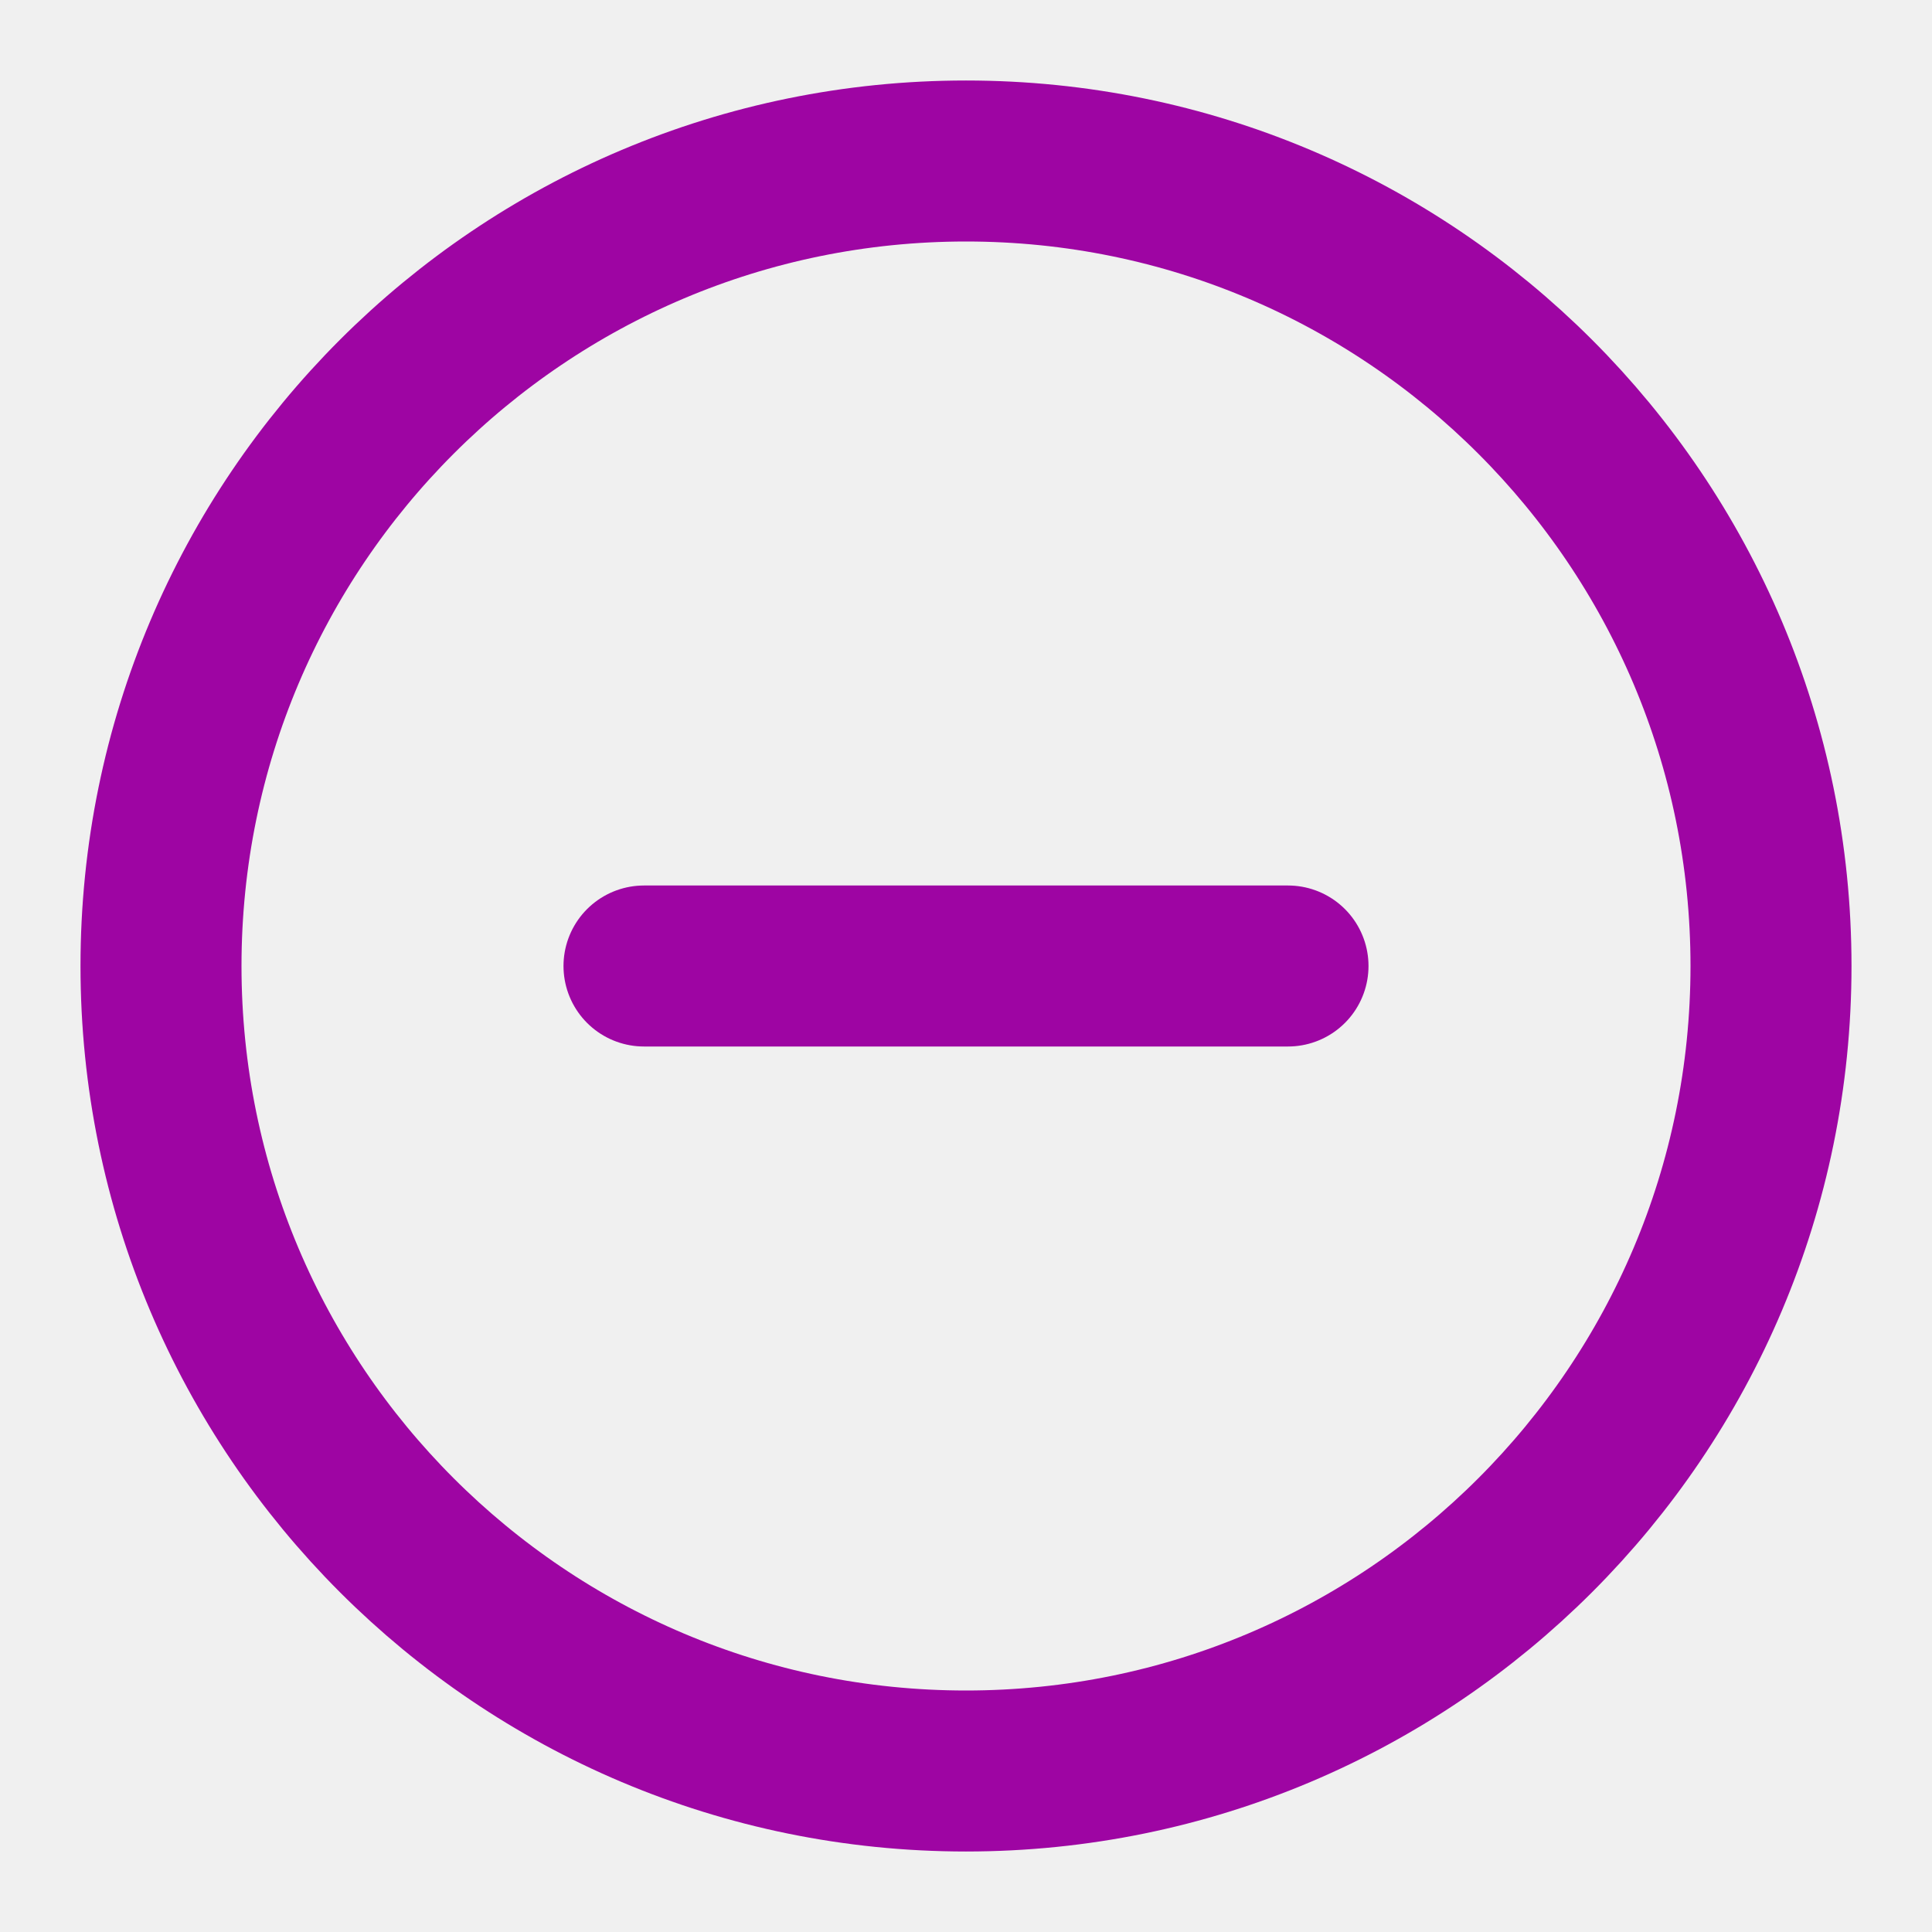
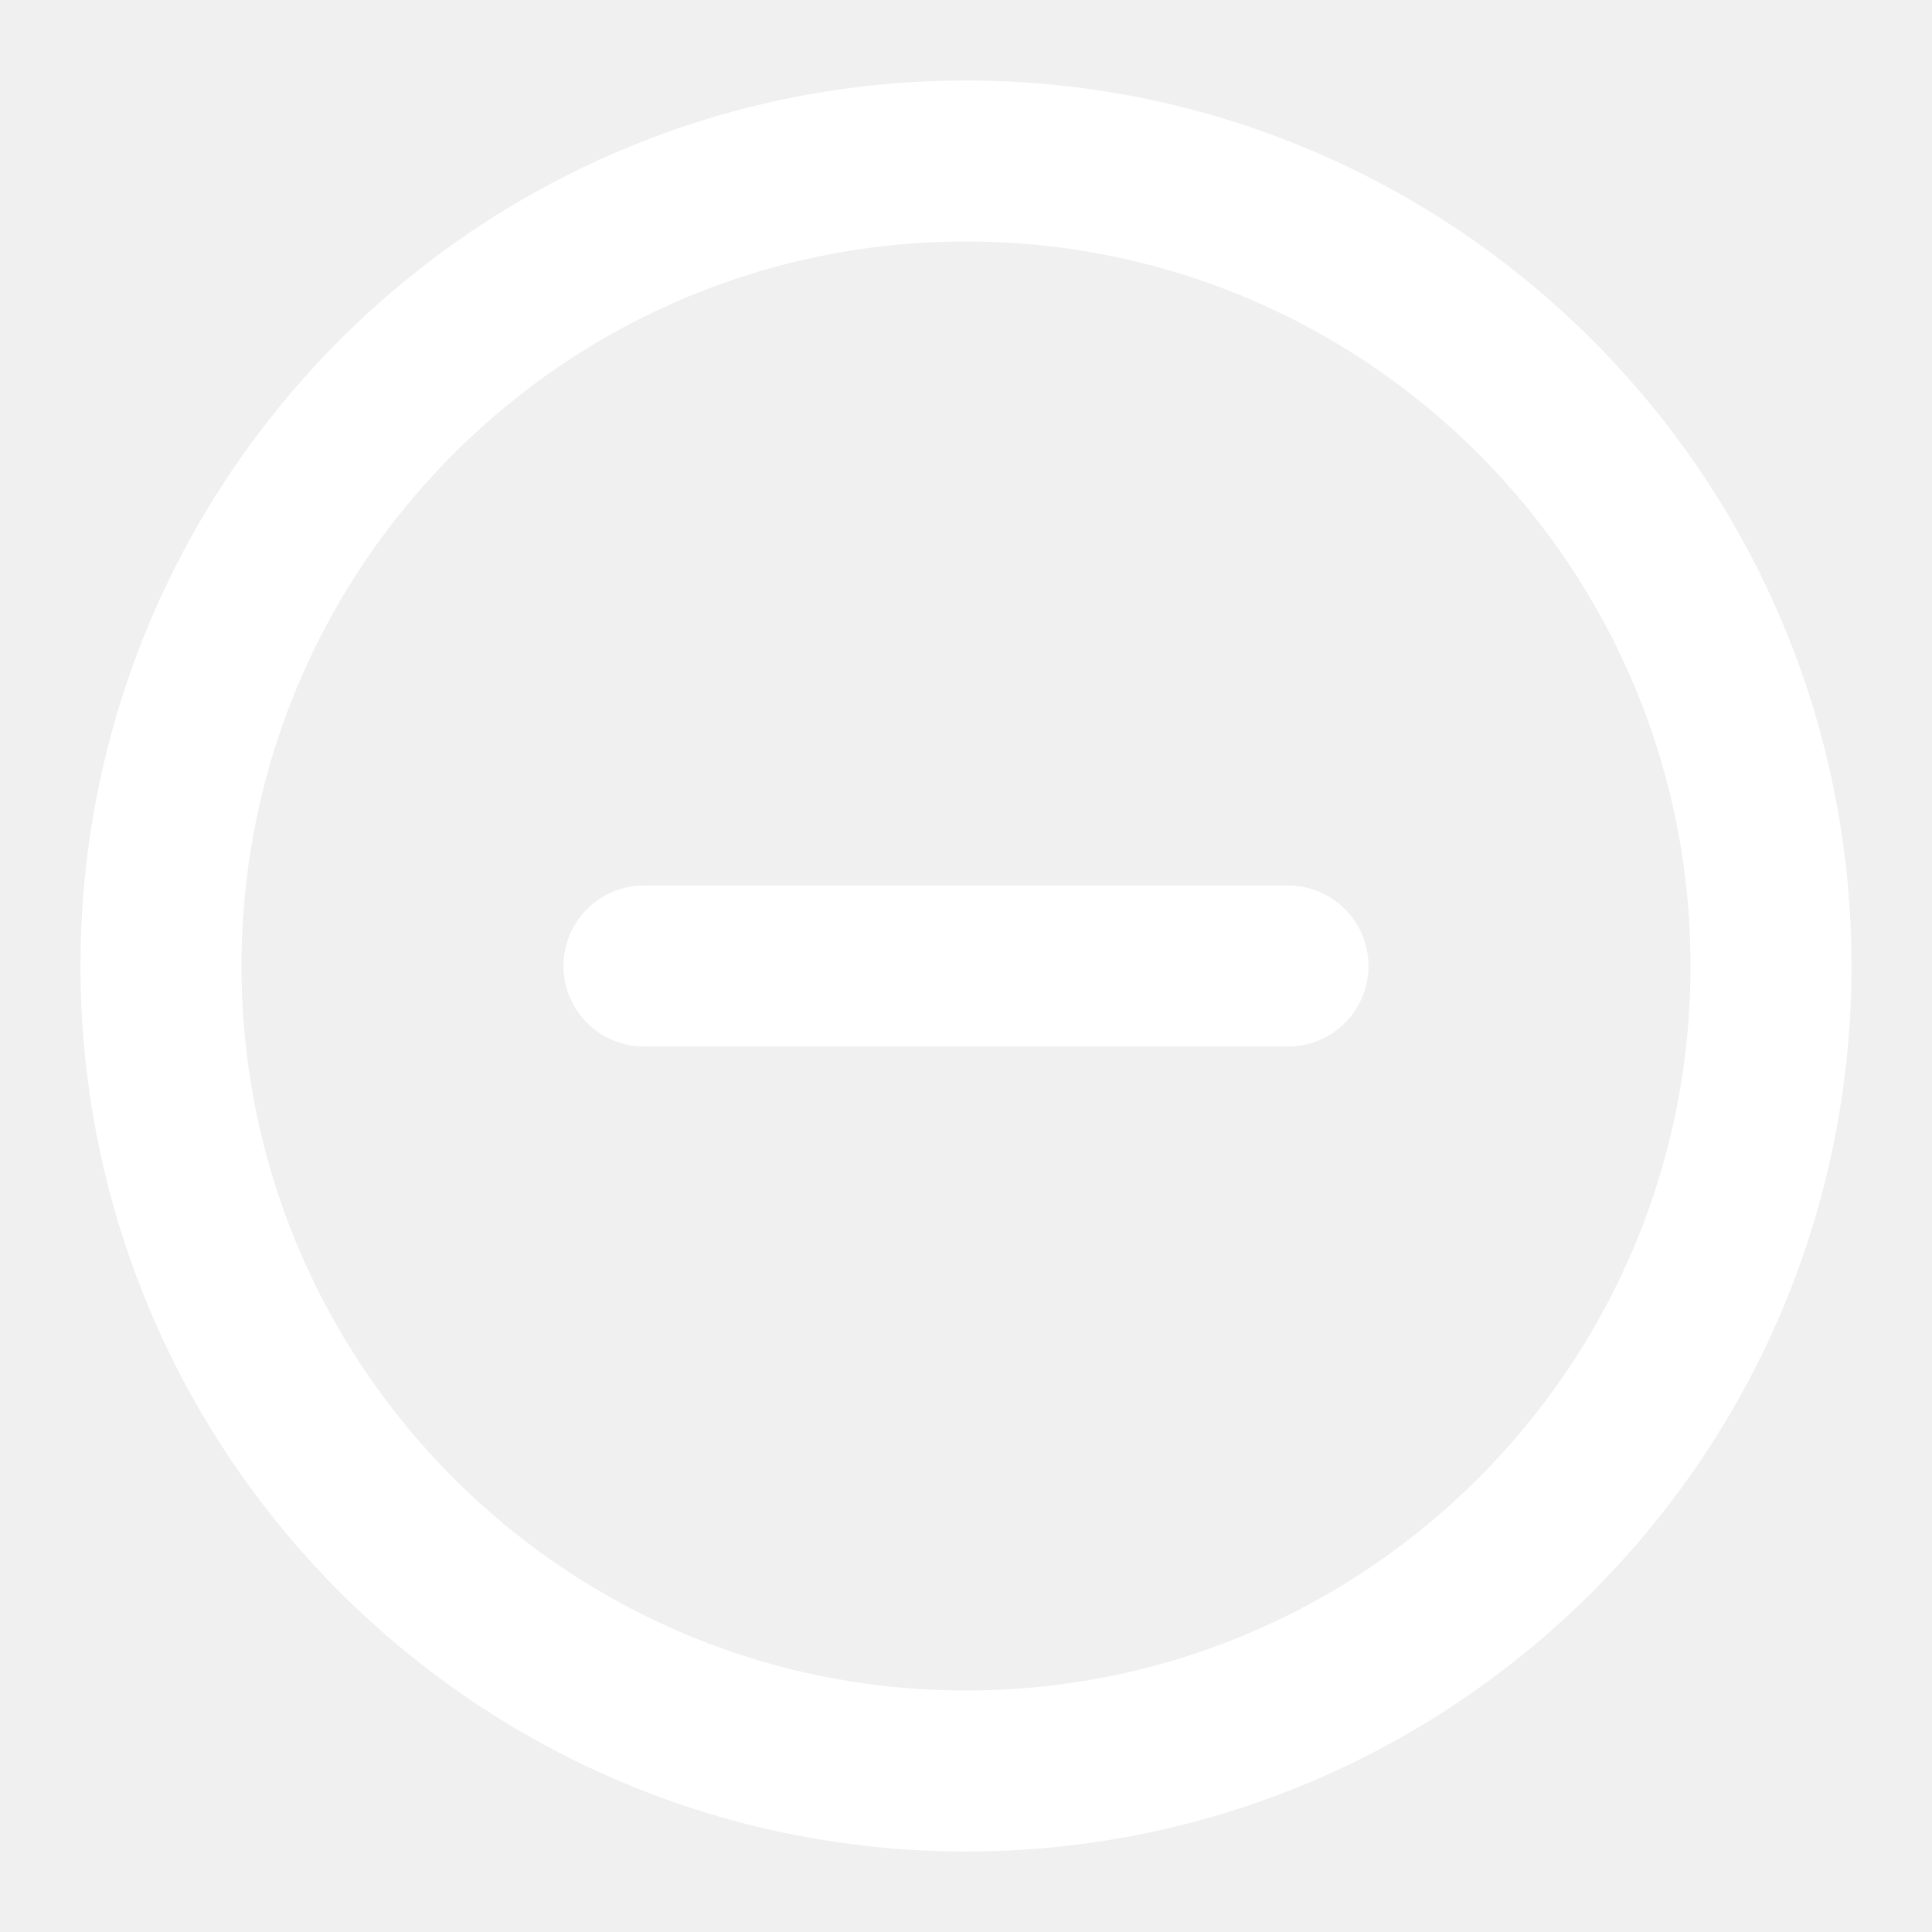
- <svg xmlns="http://www.w3.org/2000/svg" width="100" height="100" viewBox="0 0 24 24" fill="none" stroke="#9E05A3" stroke-width="2" stroke-linecap="round" stroke-linejoin="round" class="feather feather-minus-circle">
+ <svg xmlns="http://www.w3.org/2000/svg" width="100" height="100" viewBox="0 0 24 24" fill="none" stroke="#ffffff" stroke-width="2" stroke-linecap="round" stroke-linejoin="round" class="feather feather-minus-circle">
  <circle cx="12" cy="12" r="10" />
  <line x1="8" y1="12" x2="16" y2="12" />
</svg>
